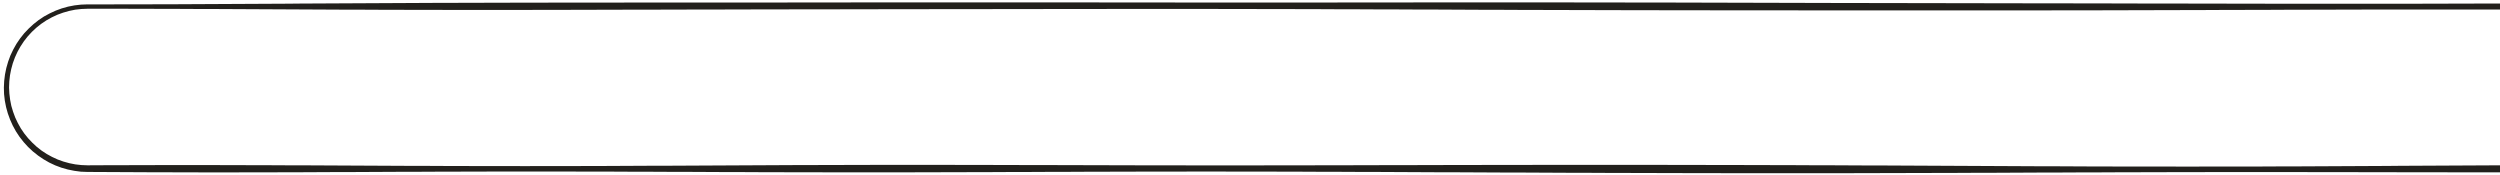
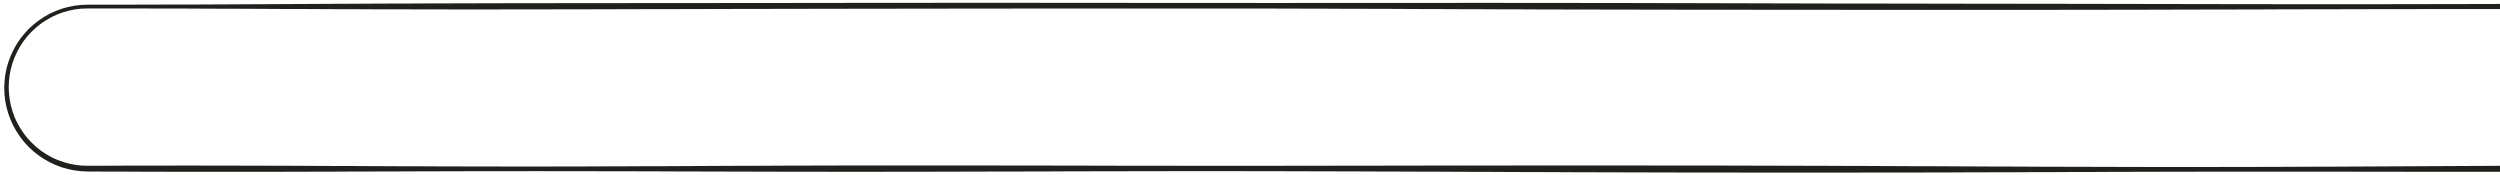
<svg xmlns="http://www.w3.org/2000/svg" width="400" height="28" viewBox="0 0 400 28" preserveAspectRatio="xMinYMid slice">
-   <path fill="#22201C" d="M400.00 0.56 L398.00 0.57 L396.00 0.57 L394.00 0.58 L392.00 0.58 L390.00 0.59 L388.00 0.59 L386.00 0.60 L384.00 0.60 L382.00 0.60 L380.00 0.60 L378.00 0.60 L376.00 0.60 L374.00 0.60 L372.00 0.60 L370.00 0.60 L368.00 0.60 L366.00 0.60 L364.00 0.60 L362.00 0.59 L360.00 0.59 L358.00 0.59 L356.00 0.58 L354.00 0.58 L352.00 0.58 L350.00 0.57 L348.00 0.57 L346.00 0.56 L344.00 0.56 L342.00 0.56 L340.00 0.55 L338.00 0.55 L336.00 0.54 L334.00 0.54 L332.00 0.54 L330.00 0.53 L328.00 0.53 L326.00 0.53 L324.00 0.53 L322.00 0.52 L320.00 0.52 L318.00 0.52 L316.00 0.51 L314.00 0.51 L312.00 0.51 L310.00 0.50 L308.00 0.50 L306.00 0.50 L304.00 0.49 L302.00 0.49 L300.00 0.49 L298.00 0.48 L296.00 0.48 L294.00 0.48 L292.00 0.47 L290.00 0.47 L288.00 0.46 L286.00 0.46 L284.00 0.45 L282.00 0.45 L280.00 0.44 L278.00 0.44 L276.00 0.43 L274.00 0.43 L272.00 0.42 L270.00 0.42 L268.00 0.41 L266.00 0.41 L264.00 0.40 L262.00 0.40 L260.00 0.40 L258.00 0.39 L256.00 0.39 L254.00 0.39 L252.00 0.39 L250.00 0.38 L248.00 0.38 L246.00 0.38 L244.00 0.38 L242.00 0.38 L240.00 0.38 L238.00 0.38 L236.00 0.38 L234.00 0.38 L232.00 0.38 L230.00 0.38 L228.00 0.38 L226.00 0.39 L224.00 0.39 L222.00 0.39 L220.00 0.39 L218.00 0.39 L216.00 0.39 L214.00 0.40 L212.00 0.40 L210.00 0.40 L208.00 0.40 L206.00 0.40 L204.00 0.40 L202.00 0.40 L200.00 0.40 L198.00 0.40 L196.00 0.40 L194.00 0.40 L192.00 0.40 L190.00 0.40 L188.00 0.40 L186.00 0.39 L184.00 0.39 L182.00 0.39 L180.00 0.39 L178.00 0.39 L176.00 0.39 L174.00 0.38 L172.00 0.38 L170.00 0.38 L168.00 0.38 L166.00 0.38 L164.00 0.38 L162.00 0.38 L160.00 0.38 L158.00 0.38 L156.00 0.38 L154.00 0.38 L152.00 0.38 L150.00 0.38 L148.00 0.38 L146.00 0.38 L144.00 0.38 L142.00 0.38 L140.00 0.38 L138.00 0.38 L136.00 0.39 L134.00 0.39 L132.00 0.39 L130.00 0.39 L128.00 0.39 L126.00 0.40 L124.00 0.40 L122.00 0.40 L120.00 0.40 L118.00 0.40 L116.00 0.40 L114.00 0.41 L112.00 0.41 L110.00 0.41 L108.00 0.41 L106.00 0.41 L104.00 0.41 L102.00 0.41 L100.00 0.41 L98.00 0.42 L96.00 0.42 L94.00 0.42 L92.00 0.42 L90.00 0.42 L88.00 0.42 L86.00 0.43 L84.00 0.43 L82.00 0.43 L80.00 0.44 L78.00 0.44 L76.00 0.45 L74.00 0.45 L72.00 0.46 L70.00 0.46 L68.00 0.47 L66.00 0.48 L64.00 0.49 L62.00 0.50 L60.00 0.51 L58.00 0.52 L56.00 0.53 L54.00 0.54 L52.00 0.55 L50.00 0.56 L48.00 0.57 L46.00 0.59 L44.00 0.60 L42.00 0.61 L40.00 0.62 L38.00 0.63 L36.00 0.64 L34.00 0.65 L32.00 0.66 L30.00 0.67 L28.00 0.68 L26.00 0.68 L24.00 0.69 L22.00 0.69 L20.00 0.69 L18.00 0.70 L16.00 0.70 L14.00 0.70 L12.96 0.74 L11.92 0.86 L10.89 1.06 L9.89 1.34 L8.91 1.70 L7.96 2.14 L7.04 2.64 L6.17 3.22 L5.35 3.87 L4.58 4.58 L3.86 5.34 L3.21 6.16 L2.62 7.03 L2.11 7.94 L1.66 8.89 L1.30 9.87 L1.01 10.88 L0.80 11.91 L0.67 12.95 L0.62 14.00 L0.65 15.05 L0.77 16.10 L0.97 17.13 L1.25 18.14 L1.61 19.13 L2.04 20.09 L2.55 21.02 L3.13 21.90 L3.78 22.73 L4.49 23.51 L5.26 24.23 L6.09 24.89 L6.96 25.48 L7.88 26.01 L8.84 26.46 L9.83 26.83 L10.85 27.12 L11.89 27.33 L12.94 27.47 L13.99 27.51 L16.00 27.52 L18.00 27.53 L20.00 27.54 L22.00 27.55 L24.00 27.56 L26.00 27.56 L28.00 27.57 L30.00 27.57 L32.00 27.58 L34.00 27.58 L36.00 27.58 L38.00 27.58 L40.00 27.57 L42.00 27.57 L44.00 27.57 L46.00 27.56 L48.00 27.56 L50.00 27.55 L52.00 27.54 L54.00 27.53 L56.00 27.53 L58.00 27.52 L60.00 27.51 L62.00 27.50 L64.00 27.49 L66.00 27.49 L68.00 27.48 L70.00 27.47 L72.00 27.47 L74.00 27.46 L76.00 27.46 L78.00 27.45 L80.00 27.45 L82.00 27.45 L84.00 27.45 L86.00 27.45 L88.00 27.45 L90.00 27.45 L92.00 27.45 L94.00 27.46 L96.00 27.46 L98.00 27.46 L100.00 27.47 L102.00 27.48 L104.00 27.48 L106.00 27.49 L108.00 27.50 L110.00 27.50 L112.00 27.51 L114.00 27.52 L116.00 27.53 L118.00 27.53 L120.00 27.54 L122.00 27.55 L124.00 27.55 L126.00 27.56 L128.00 27.56 L130.00 27.56 L132.00 27.57 L134.00 27.57 L136.00 27.57 L138.00 27.57 L140.00 27.57 L142.00 27.57 L144.00 27.57 L146.00 27.57 L148.00 27.56 L150.00 27.56 L152.00 27.55 L154.00 27.55 L156.00 27.54 L158.00 27.54 L160.00 27.53 L162.00 27.52 L164.00 27.52 L166.00 27.51 L168.00 27.50 L170.00 27.50 L172.00 27.49 L174.00 27.48 L176.00 27.48 L178.00 27.47 L180.00 27.47 L182.00 27.46 L184.00 27.46 L186.00 27.46 L188.00 27.46 L190.00 27.45 L192.00 27.45 L194.00 27.45 L196.00 27.45 L198.00 27.46 L200.00 27.46 L202.00 27.46 L204.00 27.46 L206.00 27.47 L208.00 27.47 L210.00 27.48 L212.00 27.49 L214.00 27.49 L216.00 27.50 L218.00 27.51 L220.00 27.51 L222.00 27.52 L224.00 27.53 L226.00 27.54 L228.00 27.55 L230.00 27.56 L232.00 27.56 L234.00 27.57 L236.00 27.58 L238.00 27.59 L240.00 27.60 L242.00 27.61 L244.00 27.61 L246.00 27.62 L248.00 27.63 L250.00 27.64 L252.00 27.65 L254.00 27.65 L256.00 27.66 L258.00 27.67 L260.00 27.67 L262.00 27.68 L264.00 27.68 L266.00 27.69 L268.00 27.69 L270.00 27.70 L272.00 27.70 L274.00 27.70 L276.00 27.71 L278.00 27.71 L280.00 27.71 L282.00 27.71 L284.00 27.71 L286.00 27.71 L288.00 27.71 L290.00 27.71 L292.00 27.71 L294.00 27.71 L296.00 27.71 L298.00 27.70 L300.00 27.70 L302.00 27.69 L304.00 27.69 L306.00 27.68 L308.00 27.68 L310.00 27.67 L312.00 27.67 L314.00 27.66 L316.00 27.65 L318.00 27.65 L320.00 27.64 L322.00 27.63 L324.00 27.62 L326.00 27.61 L328.00 27.61 L330.00 27.60 L332.00 27.59 L334.00 27.58 L336.00 27.58 L338.00 27.57 L340.00 27.56 L342.00 27.56 L344.00 27.55 L346.00 27.55 L348.00 27.54 L350.00 27.54 L352.00 27.54 L354.00 27.53 L356.00 27.53 L358.00 27.53 L360.00 27.53 L362.00 27.53 L364.00 27.53 L366.00 27.53 L368.00 27.53 L370.00 27.54 L372.00 27.54 L374.00 27.54 L376.00 27.54 L378.00 27.55 L380.00 27.55 L382.00 27.55 L384.00 27.56 L386.00 27.56 L388.00 27.56 L390.00 27.56 L392.00 27.57 L394.00 27.57 L396.00 27.57 L398.00 27.57 L400.00 27.57 L400.00 26.45 L398.00 26.46 L396.00 26.47 L394.00 26.48 L392.00 26.49 L390.00 26.50 L388.00 26.51 L386.00 26.52 L384.00 26.53 L382.00 26.55 L380.00 26.56 L378.00 26.57 L376.00 26.58 L374.00 26.59 L372.00 26.60 L370.00 26.61 L368.00 26.62 L366.00 26.62 L364.00 26.63 L362.00 26.64 L360.00 26.64 L358.00 26.65 L356.00 26.65 L354.00 26.65 L352.00 26.65 L350.00 26.66 L348.00 26.65 L346.00 26.65 L344.00 26.65 L342.00 26.65 L340.00 26.64 L338.00 26.64 L336.00 26.63 L334.00 26.63 L332.00 26.62 L330.00 26.61 L328.00 26.60 L326.00 26.60 L324.00 26.59 L322.00 26.58 L320.00 26.57 L318.00 26.56 L316.00 26.55 L314.00 26.54 L312.00 26.53 L310.00 26.52 L308.00 26.51 L306.00 26.50 L304.00 26.49 L302.00 26.48 L300.00 26.47 L298.00 26.47 L296.00 26.46 L294.00 26.45 L292.00 26.44 L290.00 26.44 L288.00 26.43 L286.00 26.42 L284.00 26.42 L282.00 26.41 L280.00 26.41 L278.00 26.40 L276.00 26.40 L274.00 26.40 L272.00 26.39 L270.00 26.39 L268.00 26.39 L266.00 26.38 L264.00 26.38 L262.00 26.38 L260.00 26.38 L258.00 26.38 L256.00 26.38 L254.00 26.38 L252.00 26.38 L250.00 26.38 L248.00 26.38 L246.00 26.38 L244.00 26.39 L242.00 26.39 L240.00 26.39 L238.00 26.39 L236.00 26.40 L234.00 26.40 L232.00 26.40 L230.00 26.41 L228.00 26.41 L226.00 26.42 L224.00 26.42 L222.00 26.42 L220.00 26.43 L218.00 26.43 L216.00 26.44 L214.00 26.44 L212.00 26.44 L210.00 26.45 L208.00 26.45 L206.00 26.45 L204.00 26.45 L202.00 26.46 L200.00 26.46 L198.00 26.46 L196.00 26.46 L194.00 26.46 L192.00 26.46 L190.00 26.46 L188.00 26.45 L186.00 26.45 L184.00 26.45 L182.00 26.45 L180.00 26.44 L178.00 26.44 L176.00 26.43 L174.00 26.43 L172.00 26.42 L170.00 26.42 L168.00 26.41 L166.00 26.41 L164.00 26.41 L162.00 26.40 L160.00 26.40 L158.00 26.39 L156.00 26.39 L154.00 26.39 L152.00 26.38 L150.00 26.38 L148.00 26.38 L146.00 26.38 L144.00 26.38 L142.00 26.38 L140.00 26.38 L138.00 26.39 L136.00 26.39 L134.00 26.40 L132.00 26.40 L130.00 26.41 L128.00 26.41 L126.00 26.42 L124.00 26.43 L122.00 26.44 L120.00 26.45 L118.00 26.46 L116.00 26.47 L114.00 26.48 L112.00 26.49 L110.00 26.50 L108.00 26.51 L106.00 26.52 L104.00 26.52 L102.00 26.53 L100.00 26.54 L98.00 26.55 L96.00 26.56 L94.00 26.56 L92.00 26.57 L90.00 26.57 L88.00 26.57 L86.00 26.57 L84.00 26.58 L82.00 26.57 L80.00 26.57 L78.00 26.57 L76.00 26.57 L74.00 26.56 L72.00 26.56 L70.00 26.55 L68.00 26.54 L66.00 26.54 L64.00 26.53 L62.00 26.52 L60.00 26.51 L58.00 26.50 L56.00 26.49 L54.00 26.48 L52.00 26.47 L50.00 26.46 L48.00 26.45 L46.00 26.45 L44.00 26.44 L42.00 26.43 L40.00 26.43 L38.00 26.42 L36.00 26.42 L34.00 26.41 L32.00 26.41 L30.00 26.41 L28.00 26.41 L26.00 26.41 L24.00 26.42 L22.00 26.42 L20.00 26.43 L18.00 26.43 L16.00 26.44 L14.01 26.45 L13.02 26.41 L12.05 26.30 L11.09 26.11 L10.15 25.85 L9.23 25.52 L8.34 25.11 L7.48 24.64 L6.66 24.10 L5.89 23.50 L5.17 22.83 L4.50 22.12 L3.88 21.35 L3.33 20.54 L2.85 19.68 L2.43 18.79 L2.09 17.87 L1.81 16.93 L1.62 15.96 L1.50 14.98 L1.45 14.00 L1.49 13.02 L1.60 12.04 L1.79 11.07 L2.05 10.12 L2.39 9.19 L2.80 8.29 L3.28 7.43 L3.82 6.61 L4.43 5.83 L5.10 5.10 L5.82 4.43 L6.60 3.81 L7.42 3.26 L8.28 2.78 L9.18 2.36 L10.11 2.02 L11.06 1.75 L12.03 1.55 L13.01 1.44 L14.01 1.40 L16.00 1.40 L18.00 1.40 L20.00 1.40 L22.00 1.41 L24.00 1.41 L26.00 1.42 L28.00 1.42 L30.00 1.43 L32.00 1.44 L34.00 1.44 L36.00 1.45 L38.00 1.46 L40.00 1.47 L42.00 1.48 L44.00 1.49 L46.00 1.50 L48.00 1.51 L50.00 1.52 L52.00 1.53 L54.00 1.54 L56.00 1.55 L58.00 1.55 L60.00 1.56 L62.00 1.57 L64.00 1.57 L66.00 1.58 L68.00 1.58 L70.00 1.58 L72.00 1.59 L74.00 1.59 L76.00 1.59 L78.00 1.59 L80.00 1.59 L82.00 1.59 L84.00 1.59 L86.00 1.58 L88.00 1.58 L90.00 1.58 L92.00 1.57 L94.00 1.57 L96.00 1.56 L98.00 1.56 L100.00 1.55 L102.00 1.55 L104.00 1.55 L106.00 1.54 L108.00 1.54 L110.00 1.53 L112.00 1.53 L114.00 1.52 L116.00 1.52 L118.00 1.51 L120.00 1.51 L122.00 1.50 L124.00 1.50 L126.00 1.50 L128.00 1.49 L130.00 1.49 L132.00 1.49 L134.00 1.49 L136.00 1.48 L138.00 1.48 L140.00 1.48 L142.00 1.47 L144.00 1.47 L146.00 1.47 L148.00 1.47 L150.00 1.46 L152.00 1.46 L154.00 1.46 L156.00 1.46 L158.00 1.46 L160.00 1.45 L162.00 1.45 L164.00 1.45 L166.00 1.45 L168.00 1.44 L170.00 1.44 L172.00 1.44 L174.00 1.44 L176.00 1.44 L178.00 1.43 L180.00 1.43 L182.00 1.43 L184.00 1.43 L186.00 1.43 L188.00 1.43 L190.00 1.43 L192.00 1.43 L194.00 1.43 L196.00 1.44 L198.00 1.44 L200.00 1.44 L202.00 1.45 L204.00 1.45 L206.00 1.45 L208.00 1.46 L210.00 1.46 L212.00 1.47 L214.00 1.48 L216.00 1.48 L218.00 1.49 L220.00 1.50 L222.00 1.50 L224.00 1.51 L226.00 1.52 L228.00 1.53 L230.00 1.53 L232.00 1.54 L234.00 1.55 L236.00 1.56 L238.00 1.57 L240.00 1.57 L242.00 1.58 L244.00 1.59 L246.00 1.59 L248.00 1.60 L250.00 1.60 L252.00 1.61 L254.00 1.61 L256.00 1.62 L258.00 1.62 L260.00 1.63 L262.00 1.63 L264.00 1.63 L266.00 1.64 L268.00 1.64 L270.00 1.64 L272.00 1.64 L274.00 1.65 L276.00 1.65 L278.00 1.65 L280.00 1.65 L282.00 1.65 L284.00 1.65 L286.00 1.65 L288.00 1.66 L290.00 1.66 L292.00 1.66 L294.00 1.66 L296.00 1.66 L298.00 1.66 L300.00 1.66 L302.00 1.66 L304.00 1.66 L306.00 1.66 L308.00 1.66 L310.00 1.66 L312.00 1.66 L314.00 1.66 L316.00 1.66 L318.00 1.66 L320.00 1.66 L322.00 1.66 L324.00 1.66 L326.00 1.66 L328.00 1.66 L330.00 1.65 L332.00 1.65 L334.00 1.65 L336.00 1.65 L338.00 1.64 L340.00 1.64 L342.00 1.63 L344.00 1.63 L346.00 1.62 L348.00 1.62 L350.00 1.61 L352.00 1.61 L354.00 1.60 L356.00 1.59 L358.00 1.59 L360.00 1.58 L362.00 1.58 L364.00 1.57 L366.00 1.56 L368.00 1.56 L370.00 1.55 L372.00 1.55 L374.00 1.54 L376.00 1.54 L378.00 1.53 L380.00 1.53 L382.00 1.53 L384.00 1.52 L386.00 1.52 L388.00 1.52 L390.00 1.52 L392.00 1.52 L394.00 1.52 L396.00 1.52 L398.00 1.52 L400.00 1.52 Z" />
+   <path fill="#22201C" d="M400.00 0.63 L398.00 0.64 L396.00 0.64 L394.00 0.65 L392.00 0.65 L390.00 0.65 L388.00 0.66 L386.00 0.66 L384.00 0.66 L382.00 0.67 L380.00 0.67 L378.00 0.67 L376.00 0.67 L374.00 0.67 L372.00 0.67 L370.00 0.67 L368.00 0.67 L366.00 0.67 L364.00 0.67 L362.00 0.66 L360.00 0.66 L358.00 0.66 L356.00 0.66 L354.00 0.65 L352.00 0.65 L350.00 0.65 L348.00 0.64 L346.00 0.64 L344.00 0.64 L342.00 0.63 L340.00 0.63 L338.00 0.63 L336.00 0.62 L334.00 0.62 L332.00 0.62 L330.00 0.61 L328.00 0.61 L326.00 0.61 L324.00 0.61 L322.00 0.60 L320.00 0.60 L318.00 0.60 L316.00 0.60 L314.00 0.59 L312.00 0.59 L310.00 0.59 L308.00 0.58 L306.00 0.58 L304.00 0.58 L302.00 0.57 L300.00 0.57 L298.00 0.57 L296.00 0.56 L294.00 0.56 L292.00 0.56 L290.00 0.55 L288.00 0.55 L286.00 0.54 L284.00 0.54 L282.00 0.53 L280.00 0.53 L278.00 0.52 L276.00 0.52 L274.00 0.51 L272.00 0.51 L270.00 0.50 L268.00 0.50 L266.00 0.50 L264.00 0.49 L262.00 0.49 L260.00 0.48 L258.00 0.48 L256.00 0.48 L254.00 0.48 L252.00 0.47 L250.00 0.47 L248.00 0.47 L246.00 0.47 L244.00 0.47 L242.00 0.47 L240.00 0.46 L238.00 0.46 L236.00 0.46 L234.00 0.46 L232.00 0.47 L230.00 0.47 L228.00 0.47 L226.00 0.47 L224.00 0.47 L222.00 0.47 L220.00 0.47 L218.00 0.47 L216.00 0.47 L214.00 0.47 L212.00 0.47 L210.00 0.47 L208.00 0.47 L206.00 0.48 L204.00 0.48 L202.00 0.48 L200.00 0.47 L198.00 0.47 L196.00 0.47 L194.00 0.47 L192.00 0.47 L190.00 0.47 L188.00 0.47 L186.00 0.47 L184.00 0.47 L182.00 0.47 L180.00 0.46 L178.00 0.46 L176.00 0.46 L174.00 0.46 L172.00 0.46 L170.00 0.46 L168.00 0.46 L166.00 0.45 L164.00 0.45 L162.00 0.45 L160.00 0.45 L158.00 0.45 L156.00 0.45 L154.00 0.45 L152.00 0.45 L150.00 0.45 L148.00 0.46 L146.00 0.46 L144.00 0.46 L142.00 0.46 L140.00 0.46 L138.00 0.46 L136.00 0.46 L134.00 0.47 L132.00 0.47 L130.00 0.47 L128.00 0.47 L126.00 0.48 L124.00 0.48 L122.00 0.48 L120.00 0.48 L118.00 0.48 L116.00 0.48 L114.00 0.49 L112.00 0.49 L110.00 0.49 L108.00 0.49 L106.00 0.49 L104.00 0.49 L102.00 0.49 L100.00 0.50 L98.00 0.50 L96.00 0.50 L94.00 0.50 L92.00 0.50 L90.00 0.50 L88.00 0.51 L86.00 0.51 L84.00 0.51 L82.00 0.51 L80.00 0.52 L78.00 0.52 L76.00 0.53 L74.00 0.53 L72.00 0.54 L70.00 0.54 L68.00 0.55 L66.00 0.56 L64.00 0.57 L62.00 0.57 L60.00 0.58 L58.00 0.59 L56.00 0.60 L54.00 0.61 L52.00 0.62 L50.00 0.63 L48.00 0.64 L46.00 0.65 L44.00 0.66 L42.00 0.67 L40.00 0.68 L38.00 0.69 L36.00 0.70 L34.00 0.71 L32.00 0.72 L30.00 0.72 L28.00 0.73 L26.00 0.73 L24.00 0.74 L22.00 0.74 L20.00 0.75 L18.00 0.75 L16.00 0.75 L14.00 0.75 L12.96 0.79 L11.93 0.91 L10.91 1.11 L9.90 1.39 L8.93 1.75 L7.98 2.18 L7.07 2.69 L6.20 3.27 L5.38 3.91 L4.61 4.61 L3.90 5.38 L3.25 6.19 L2.67 7.06 L2.16 7.97 L1.72 8.91 L1.35 9.89 L1.06 10.89 L0.85 11.92 L0.73 12.96 L0.68 14.00 L0.71 15.05 L0.83 16.09 L1.03 17.11 L1.31 18.12 L1.67 19.11 L2.10 20.06 L2.61 20.98 L3.19 21.86 L3.83 22.69 L4.54 23.46 L5.31 24.18 L6.13 24.83 L7.00 25.42 L7.91 25.94 L8.87 26.39 L9.85 26.76 L10.87 27.05 L11.90 27.26 L12.95 27.39 L13.99 27.44 L16.00 27.45 L18.00 27.46 L20.00 27.46 L22.00 27.47 L24.00 27.48 L26.00 27.48 L28.00 27.49 L30.00 27.49 L32.00 27.49 L34.00 27.49 L36.00 27.49 L38.00 27.49 L40.00 27.49 L42.00 27.49 L44.00 27.49 L46.00 27.48 L48.00 27.48 L50.00 27.47 L52.00 27.47 L54.00 27.46 L56.00 27.45 L58.00 27.45 L60.00 27.44 L62.00 27.43 L64.00 27.43 L66.00 27.42 L68.00 27.41 L70.00 27.41 L72.00 27.40 L74.00 27.40 L76.00 27.39 L78.00 27.39 L80.00 27.39 L82.00 27.39 L84.00 27.39 L86.00 27.38 L88.00 27.39 L90.00 27.39 L92.00 27.39 L94.00 27.39 L96.00 27.40 L98.00 27.40 L100.00 27.40 L102.00 27.41 L104.00 27.41 L106.00 27.42 L108.00 27.43 L110.00 27.43 L112.00 27.44 L114.00 27.44 L116.00 27.45 L118.00 27.46 L120.00 27.46 L122.00 27.47 L124.00 27.47 L126.00 27.48 L128.00 27.48 L130.00 27.48 L132.00 27.48 L134.00 27.49 L136.00 27.49 L138.00 27.49 L140.00 27.49 L142.00 27.48 L144.00 27.48 L146.00 27.48 L148.00 27.48 L150.00 27.47 L152.00 27.47 L154.00 27.46 L156.00 27.46 L158.00 27.45 L160.00 27.45 L162.00 27.44 L164.00 27.44 L166.00 27.43 L168.00 27.43 L170.00 27.42 L172.00 27.41 L174.00 27.41 L176.00 27.40 L178.00 27.40 L180.00 27.40 L182.00 27.39 L184.00 27.39 L186.00 27.39 L188.00 27.38 L190.00 27.38 L192.00 27.38 L194.00 27.38 L196.00 27.38 L198.00 27.38 L200.00 27.39 L202.00 27.39 L204.00 27.39 L206.00 27.40 L208.00 27.40 L210.00 27.41 L212.00 27.41 L214.00 27.42 L216.00 27.42 L218.00 27.43 L220.00 27.44 L222.00 27.44 L224.00 27.45 L226.00 27.46 L228.00 27.47 L230.00 27.47 L232.00 27.48 L234.00 27.49 L236.00 27.50 L238.00 27.50 L240.00 27.51 L242.00 27.52 L244.00 27.53 L246.00 27.53 L248.00 27.54 L250.00 27.55 L252.00 27.56 L254.00 27.56 L256.00 27.57 L258.00 27.57 L260.00 27.58 L262.00 27.58 L264.00 27.59 L266.00 27.59 L268.00 27.60 L270.00 27.60 L272.00 27.61 L274.00 27.61 L276.00 27.61 L278.00 27.61 L280.00 27.62 L282.00 27.62 L284.00 27.62 L286.00 27.62 L288.00 27.62 L290.00 27.62 L292.00 27.62 L294.00 27.62 L296.00 27.62 L298.00 27.61 L300.00 27.61 L302.00 27.61 L304.00 27.60 L306.00 27.60 L308.00 27.60 L310.00 27.59 L312.00 27.59 L314.00 27.58 L316.00 27.57 L318.00 27.57 L320.00 27.56 L322.00 27.56 L324.00 27.55 L326.00 27.54 L328.00 27.54 L330.00 27.53 L332.00 27.52 L334.00 27.52 L336.00 27.51 L338.00 27.50 L340.00 27.50 L342.00 27.49 L344.00 27.49 L346.00 27.48 L348.00 27.48 L350.00 27.48 L352.00 27.47 L354.00 27.47 L356.00 27.47 L358.00 27.47 L360.00 27.47 L362.00 27.47 L364.00 27.47 L366.00 27.47 L368.00 27.47 L370.00 27.47 L372.00 27.47 L374.00 27.47 L376.00 27.47 L378.00 27.48 L380.00 27.48 L382.00 27.48 L384.00 27.48 L386.00 27.49 L388.00 27.49 L390.00 27.49 L392.00 27.49 L394.00 27.49 L396.00 27.49 L398.00 27.49 L400.00 27.49 L400.00 26.53 L398.00 26.54 L396.00 26.55 L394.00 26.56 L392.00 26.57 L390.00 26.58 L388.00 26.59 L386.00 26.60 L384.00 26.61 L382.00 26.62 L380.00 26.63 L378.00 26.64 L376.00 26.65 L374.00 26.66 L372.00 26.67 L370.00 26.67 L368.00 26.68 L366.00 26.69 L364.00 26.70 L362.00 26.70 L360.00 26.71 L358.00 26.71 L356.00 26.71 L354.00 26.72 L352.00 26.72 L350.00 26.72 L348.00 26.72 L346.00 26.72 L344.00 26.72 L342.00 26.71 L340.00 26.71 L338.00 26.70 L336.00 26.70 L334.00 26.69 L332.00 26.69 L330.00 26.68 L328.00 26.68 L326.00 26.67 L324.00 26.66 L322.00 26.65 L320.00 26.64 L318.00 26.64 L316.00 26.63 L314.00 26.62 L312.00 26.61 L310.00 26.60 L308.00 26.59 L306.00 26.59 L304.00 26.58 L302.00 26.57 L300.00 26.56 L298.00 26.55 L296.00 26.55 L294.00 26.54 L292.00 26.53 L290.00 26.53 L288.00 26.52 L286.00 26.52 L284.00 26.51 L282.00 26.51 L280.00 26.50 L278.00 26.50 L276.00 26.49 L274.00 26.49 L272.00 26.49 L270.00 26.48 L268.00 26.48 L266.00 26.48 L264.00 26.48 L262.00 26.47 L260.00 26.47 L258.00 26.47 L256.00 26.47 L254.00 26.47 L252.00 26.47 L250.00 26.47 L248.00 26.47 L246.00 26.47 L244.00 26.47 L242.00 26.48 L240.00 26.48 L238.00 26.48 L236.00 26.48 L234.00 26.48 L232.00 26.49 L230.00 26.49 L228.00 26.49 L226.00 26.50 L224.00 26.50 L222.00 26.50 L220.00 26.51 L218.00 26.51 L216.00 26.51 L214.00 26.51 L212.00 26.52 L210.00 26.52 L208.00 26.52 L206.00 26.52 L204.00 26.53 L202.00 26.53 L200.00 26.53 L198.00 26.53 L196.00 26.53 L194.00 26.53 L192.00 26.53 L190.00 26.53 L188.00 26.52 L186.00 26.52 L184.00 26.52 L182.00 26.52 L180.00 26.52 L178.00 26.51 L176.00 26.51 L174.00 26.50 L172.00 26.50 L170.00 26.50 L168.00 26.49 L166.00 26.49 L164.00 26.48 L162.00 26.48 L160.00 26.48 L158.00 26.47 L156.00 26.47 L154.00 26.47 L152.00 26.47 L150.00 26.47 L148.00 26.47 L146.00 26.47 L144.00 26.47 L142.00 26.47 L140.00 26.47 L138.00 26.47 L136.00 26.47 L134.00 26.48 L132.00 26.48 L130.00 26.49 L128.00 26.50 L126.00 26.50 L124.00 26.51 L122.00 26.52 L120.00 26.53 L118.00 26.53 L116.00 26.54 L114.00 26.55 L112.00 26.56 L110.00 26.57 L108.00 26.58 L106.00 26.59 L104.00 26.59 L102.00 26.60 L100.00 26.61 L98.00 26.61 L96.00 26.62 L94.00 26.63 L92.00 26.63 L90.00 26.63 L88.00 26.64 L86.00 26.64 L84.00 26.64 L82.00 26.64 L80.00 26.64 L78.00 26.63 L76.00 26.63 L74.00 26.63 L72.00 26.62 L70.00 26.62 L68.00 26.61 L66.00 26.60 L64.00 26.60 L62.00 26.59 L60.00 26.58 L58.00 26.57 L56.00 26.56 L54.00 26.56 L52.00 26.55 L50.00 26.54 L48.00 26.53 L46.00 26.52 L44.00 26.52 L42.00 26.51 L40.00 26.51 L38.00 26.50 L36.00 26.50 L34.00 26.50 L32.00 26.49 L30.00 26.49 L28.00 26.49 L26.00 26.50 L24.00 26.50 L22.00 26.50 L20.00 26.50 L18.00 26.51 L16.00 26.52 L14.01 26.52 L13.02 26.49 L12.04 26.37 L11.07 26.19 L10.13 25.92 L9.20 25.59 L8.30 25.18 L7.44 24.70 L6.62 24.16 L5.84 23.55 L5.12 22.88 L4.44 22.16 L3.83 21.39 L3.28 20.57 L2.79 19.71 L2.37 18.82 L2.03 17.89 L1.75 16.94 L1.56 15.97 L1.44 14.99 L1.39 14.00 L1.43 13.01 L1.54 12.03 L1.73 11.05 L2.00 10.10 L2.34 9.17 L2.75 8.27 L3.23 7.40 L3.78 6.57 L4.39 5.79 L5.06 5.06 L5.79 4.39 L6.57 3.77 L7.39 3.22 L8.26 2.73 L9.16 2.31 L10.09 1.97 L11.05 1.70 L12.02 1.50 L13.01 1.39 L14.00 1.35 L16.00 1.35 L18.00 1.35 L20.00 1.35 L22.00 1.35 L24.00 1.36 L26.00 1.36 L28.00 1.37 L30.00 1.37 L32.00 1.38 L34.00 1.39 L36.00 1.40 L38.00 1.40 L40.00 1.41 L42.00 1.42 L44.00 1.43 L46.00 1.44 L48.00 1.44 L50.00 1.45 L52.00 1.46 L54.00 1.47 L56.00 1.47 L58.00 1.48 L60.00 1.49 L62.00 1.49 L64.00 1.49 L66.00 1.50 L68.00 1.50 L70.00 1.50 L72.00 1.51 L74.00 1.51 L76.00 1.51 L78.00 1.51 L80.00 1.51 L82.00 1.50 L84.00 1.50 L86.00 1.50 L88.00 1.50 L90.00 1.49 L92.00 1.49 L94.00 1.49 L96.00 1.48 L98.00 1.48 L100.00 1.47 L102.00 1.47 L104.00 1.46 L106.00 1.46 L108.00 1.46 L110.00 1.45 L112.00 1.45 L114.00 1.44 L116.00 1.44 L118.00 1.43 L120.00 1.43 L122.00 1.43 L124.00 1.42 L126.00 1.42 L128.00 1.42 L130.00 1.41 L132.00 1.41 L134.00 1.41 L136.00 1.40 L138.00 1.40 L140.00 1.40 L142.00 1.40 L144.00 1.39 L146.00 1.39 L148.00 1.39 L150.00 1.39 L152.00 1.38 L154.00 1.38 L156.00 1.38 L158.00 1.38 L160.00 1.38 L162.00 1.37 L164.00 1.37 L166.00 1.37 L168.00 1.37 L170.00 1.37 L172.00 1.36 L174.00 1.36 L176.00 1.36 L178.00 1.36 L180.00 1.36 L182.00 1.36 L184.00 1.36 L186.00 1.36 L188.00 1.36 L190.00 1.36 L192.00 1.36 L194.00 1.36 L196.00 1.36 L198.00 1.36 L200.00 1.37 L202.00 1.37 L204.00 1.37 L206.00 1.38 L208.00 1.38 L210.00 1.39 L212.00 1.39 L214.00 1.40 L216.00 1.41 L218.00 1.41 L220.00 1.42 L222.00 1.42 L224.00 1.43 L226.00 1.44 L228.00 1.45 L230.00 1.45 L232.00 1.46 L234.00 1.47 L236.00 1.47 L238.00 1.48 L240.00 1.49 L242.00 1.49 L244.00 1.50 L246.00 1.51 L248.00 1.51 L250.00 1.52 L252.00 1.52 L254.00 1.53 L256.00 1.53 L258.00 1.54 L260.00 1.54 L262.00 1.54 L264.00 1.55 L266.00 1.55 L268.00 1.55 L270.00 1.56 L272.00 1.56 L274.00 1.56 L276.00 1.56 L278.00 1.56 L280.00 1.56 L282.00 1.57 L284.00 1.57 L286.00 1.57 L288.00 1.57 L290.00 1.57 L292.00 1.57 L294.00 1.57 L296.00 1.58 L298.00 1.58 L300.00 1.58 L302.00 1.58 L304.00 1.58 L306.00 1.58 L308.00 1.58 L310.00 1.58 L312.00 1.58 L314.00 1.58 L316.00 1.58 L318.00 1.58 L320.00 1.58 L322.00 1.58 L324.00 1.58 L326.00 1.58 L328.00 1.58 L330.00 1.57 L332.00 1.57 L334.00 1.57 L336.00 1.57 L338.00 1.56 L340.00 1.56 L342.00 1.56 L344.00 1.55 L346.00 1.55 L348.00 1.54 L350.00 1.54 L352.00 1.53 L354.00 1.53 L356.00 1.52 L358.00 1.52 L360.00 1.51 L362.00 1.51 L364.00 1.50 L366.00 1.49 L368.00 1.49 L370.00 1.48 L372.00 1.48 L374.00 1.48 L376.00 1.47 L378.00 1.47 L380.00 1.46 L382.00 1.46 L384.00 1.46 L386.00 1.46 L388.00 1.45 L390.00 1.45 L392.00 1.45 L394.00 1.45 L396.00 1.45 L398.00 1.45 L400.00 1.45 Z" />
</svg>
